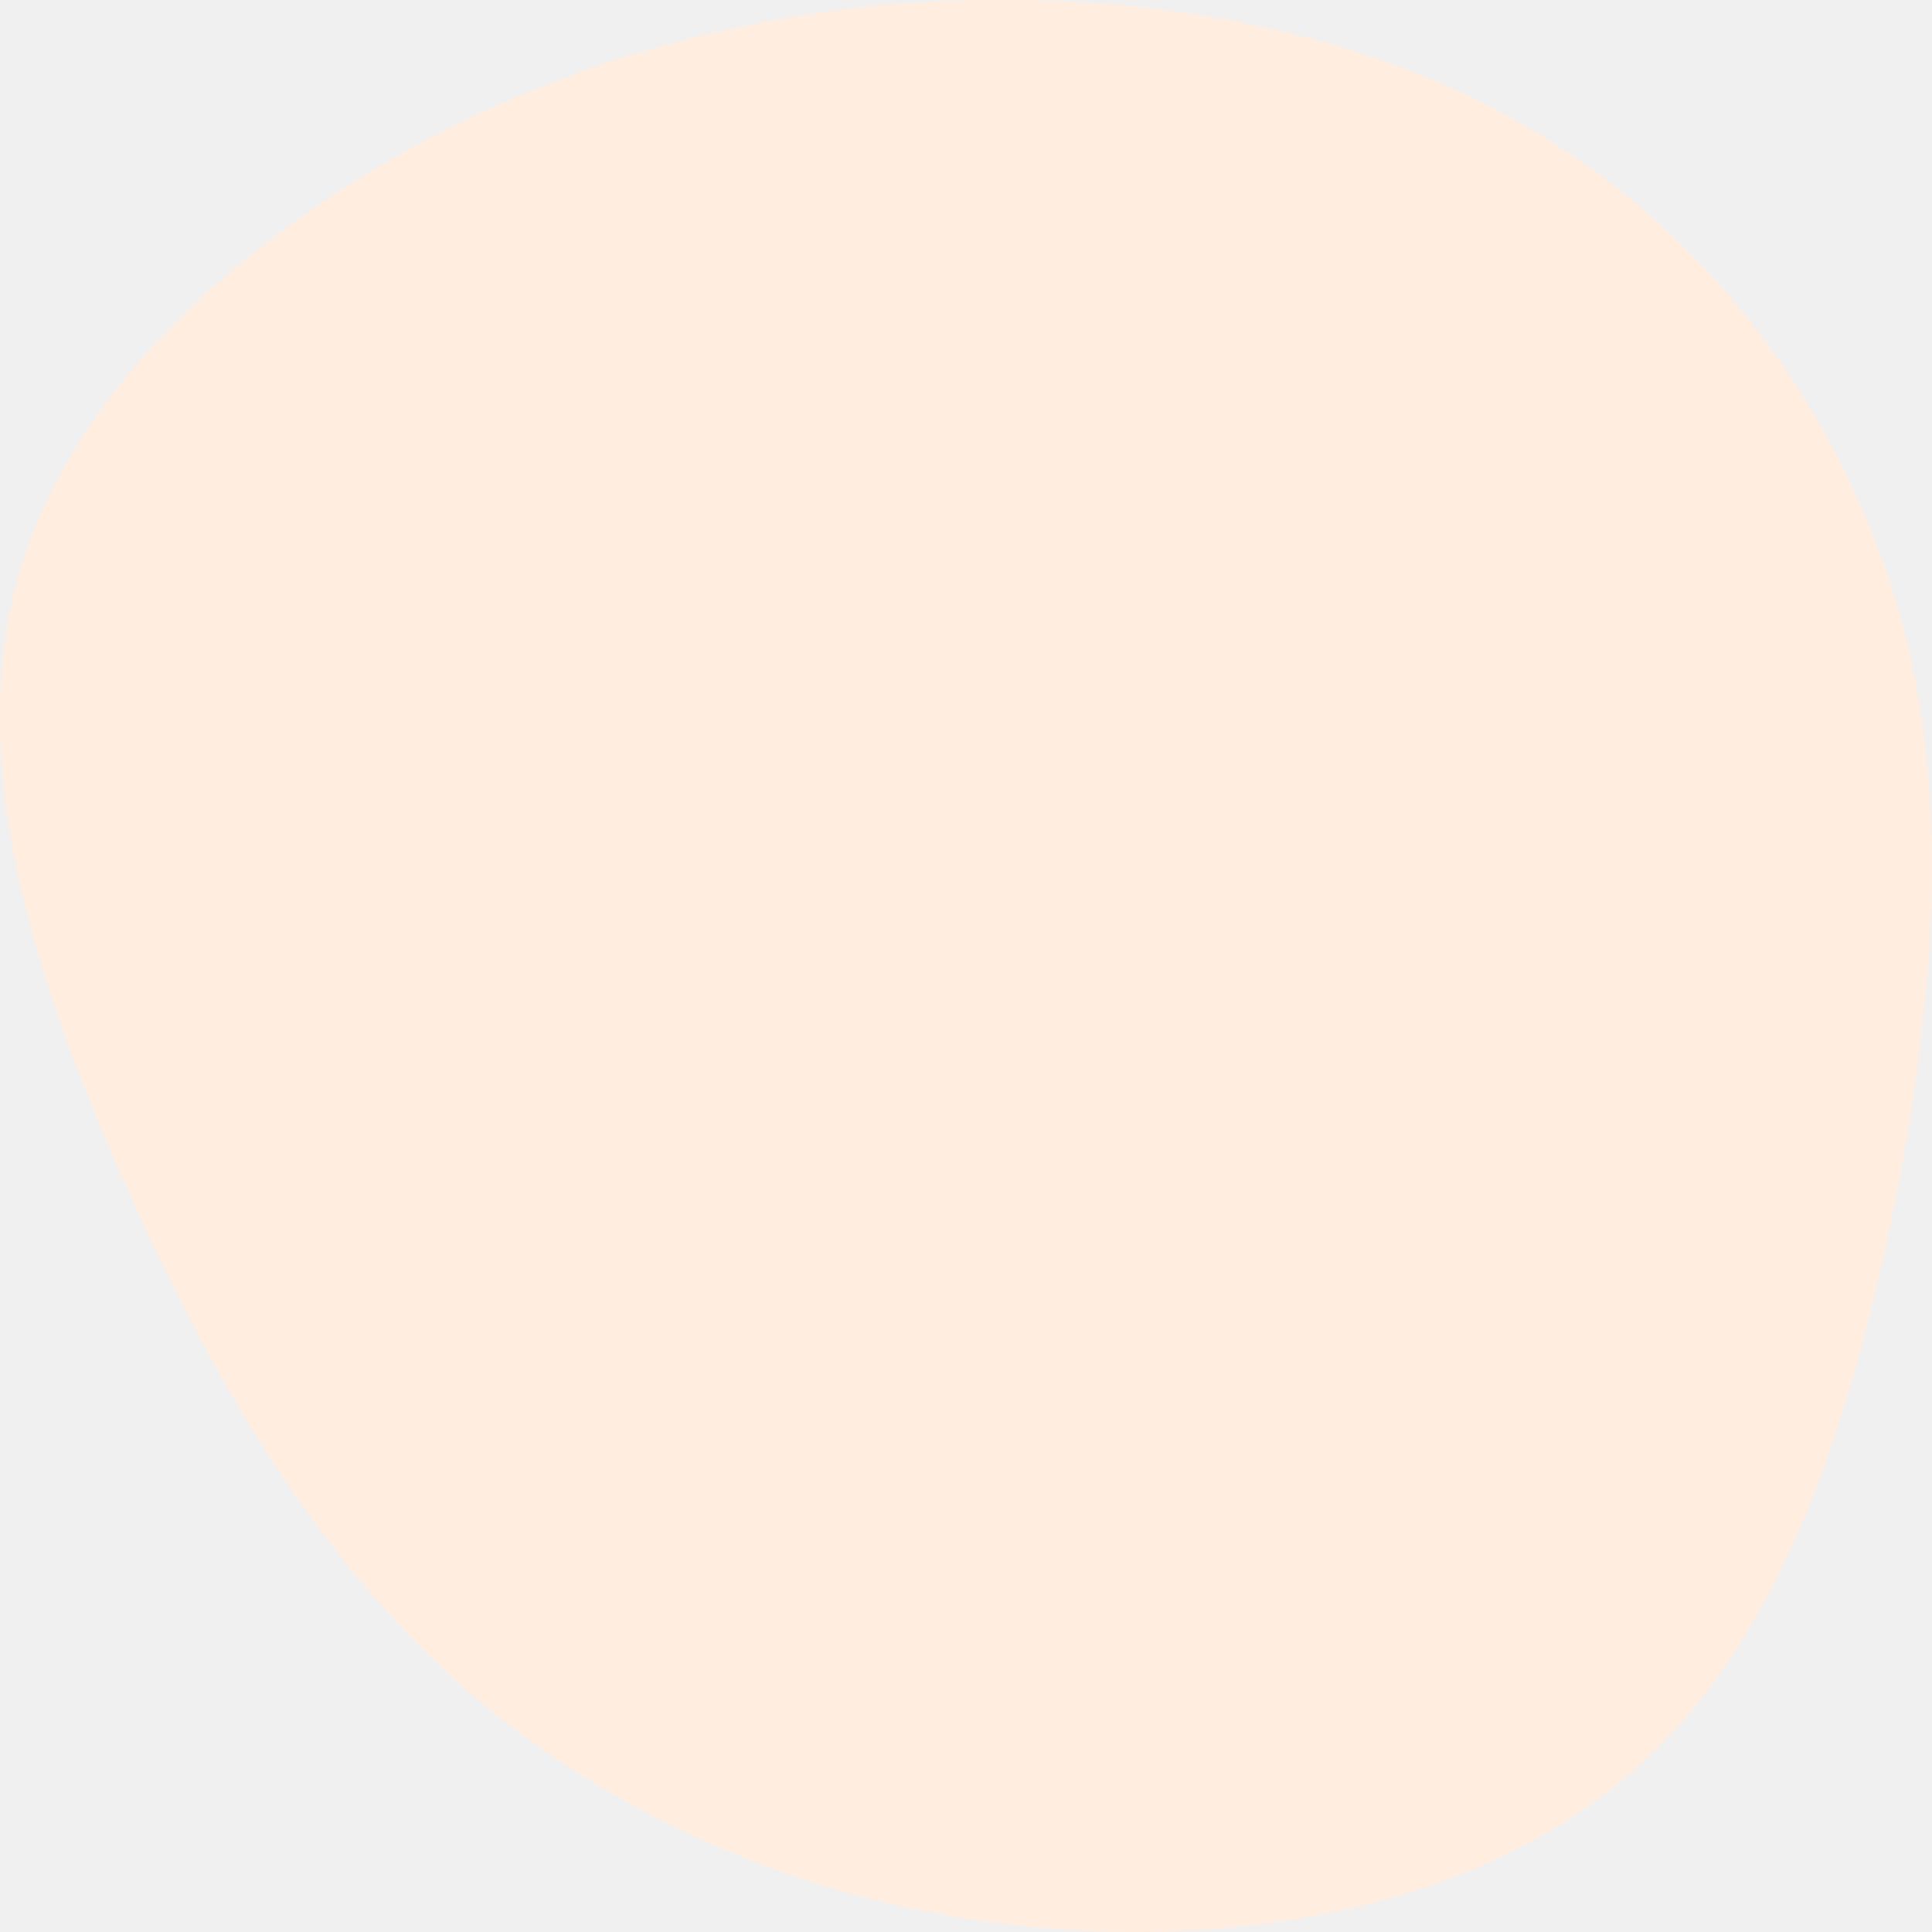
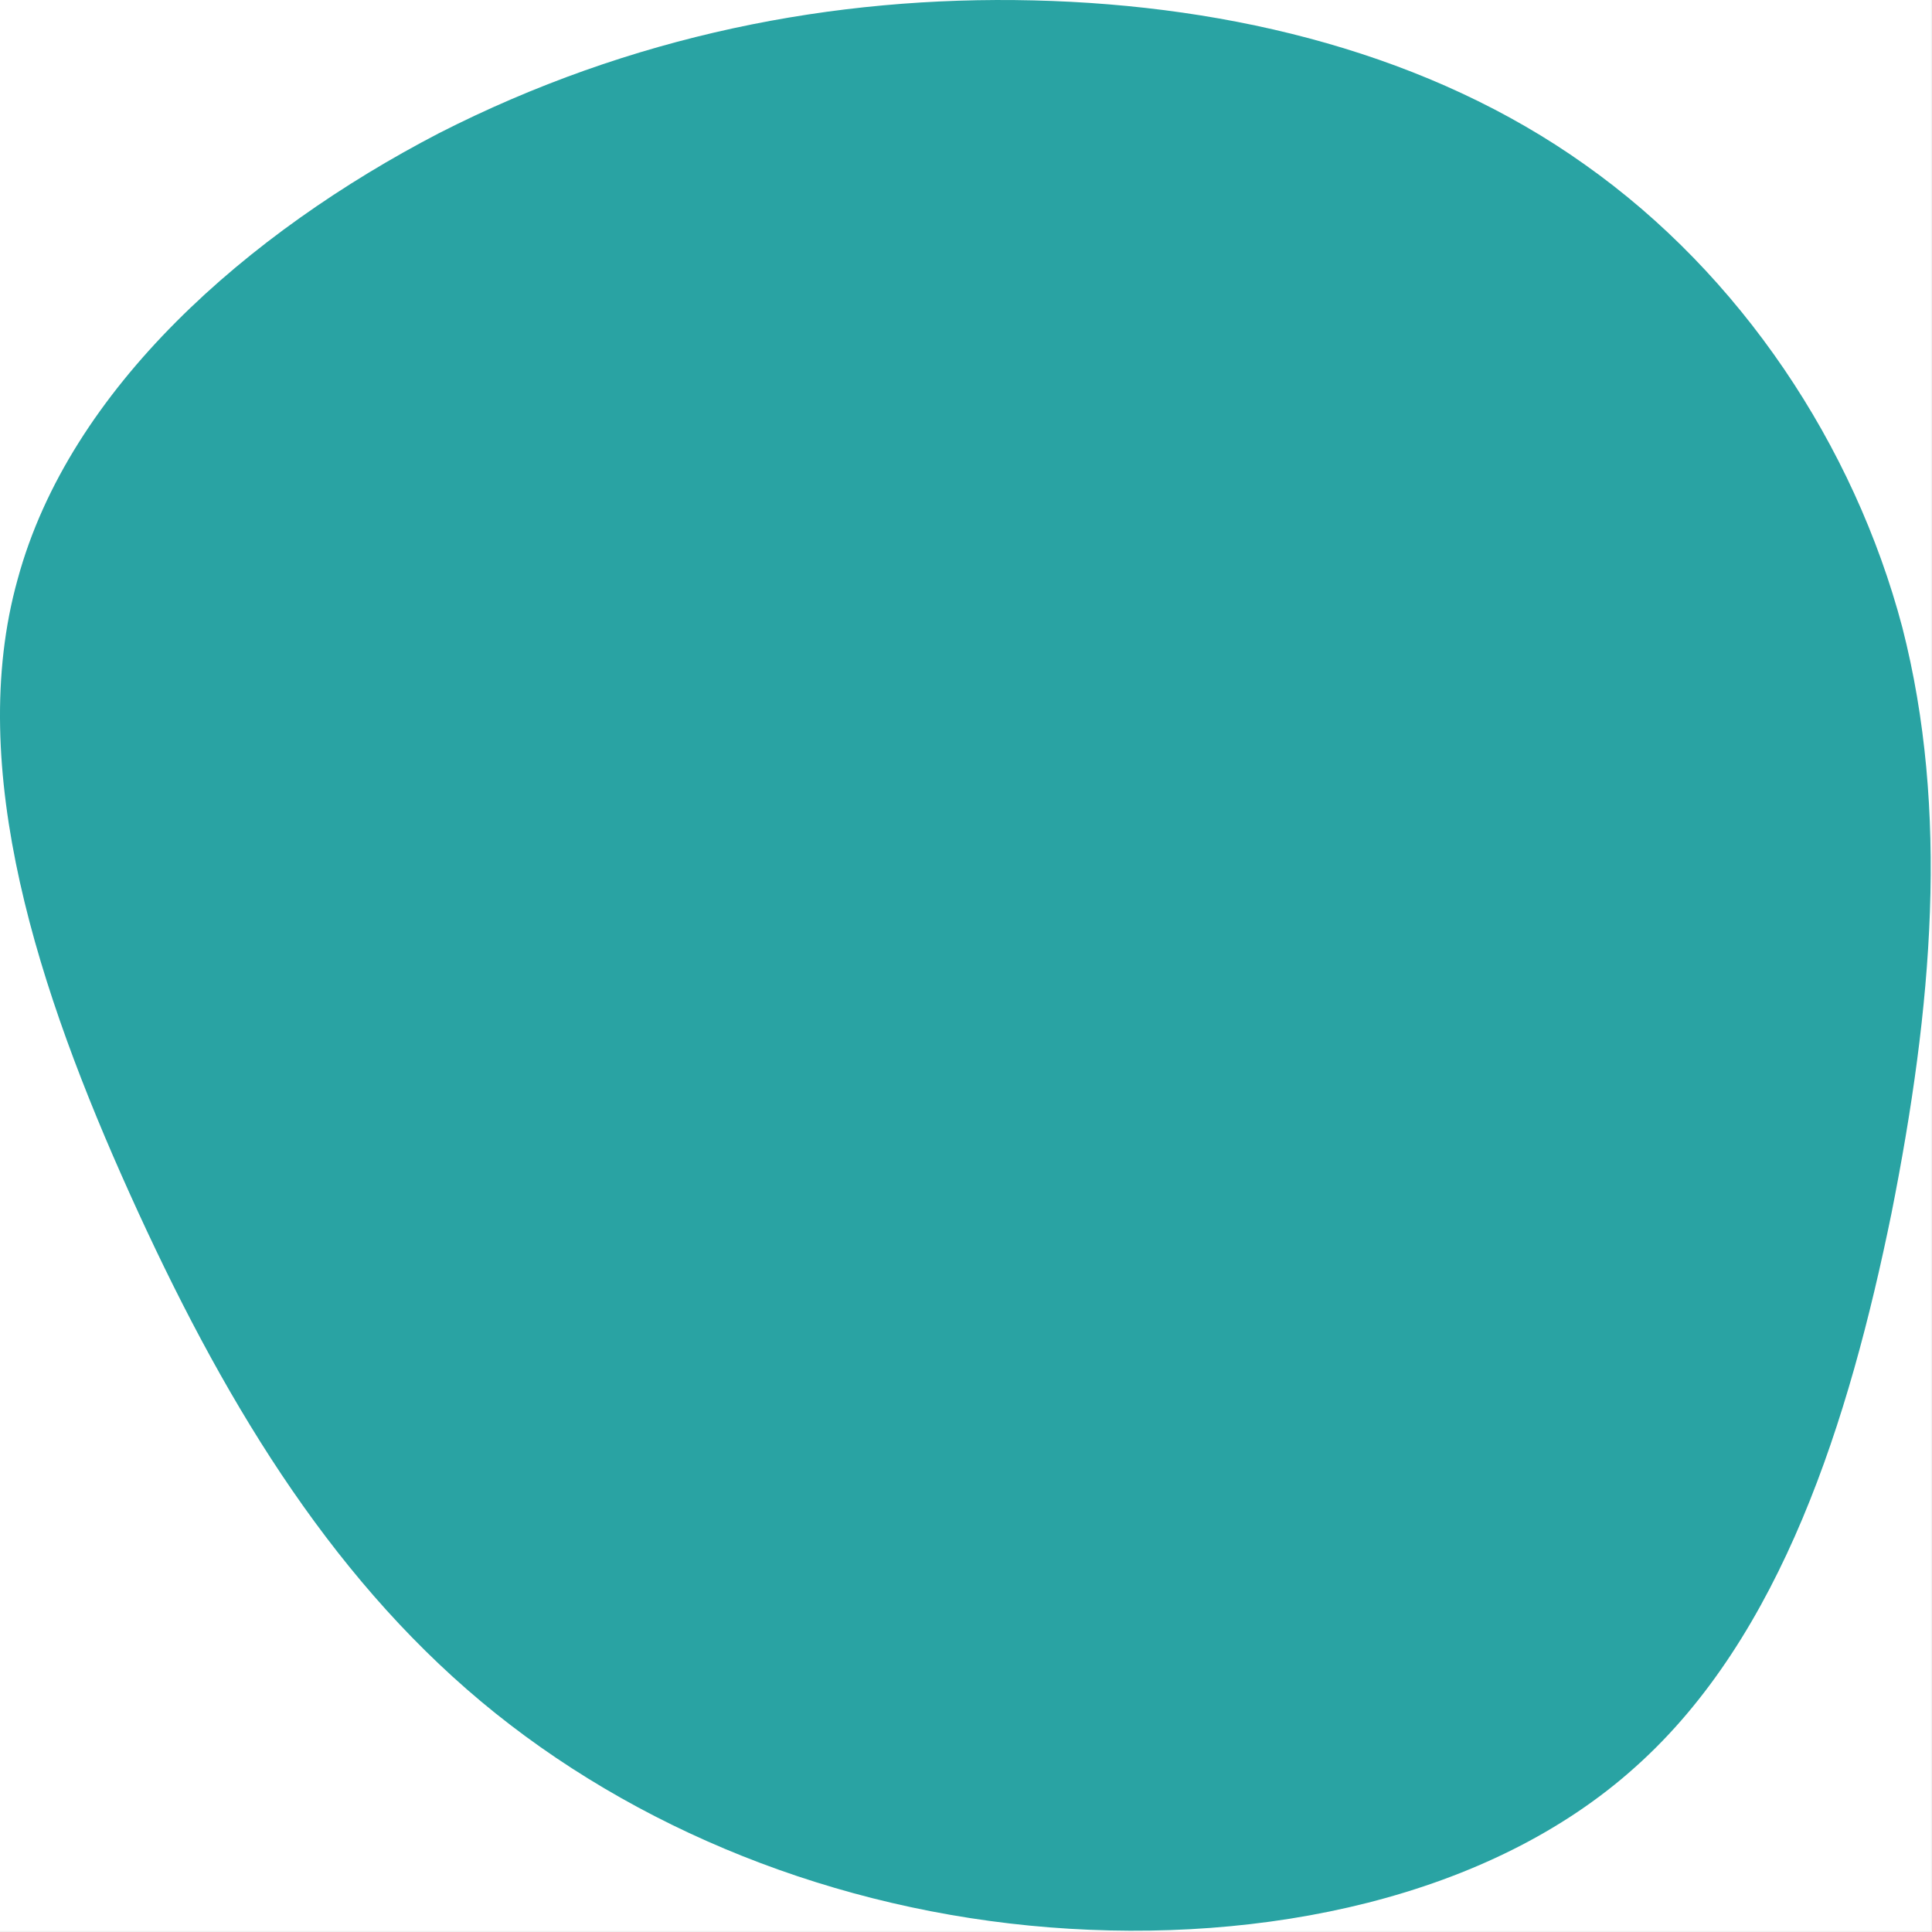
- <svg xmlns="http://www.w3.org/2000/svg" width="505" height="505" viewBox="0 0 505 505" fill="none">
-   <path d="M414.573 43.078C455.283 71.834 484.948 116.39 497.571 164.106C509.879 212.137 505.461 263.329 494.731 317.365C483.686 371.401 466.013 427.965 427.827 462.093C389.642 496.537 330.312 508.545 274.454 504.121C218.595 499.697 165.893 478.525 125.814 445.029C85.419 411.217 57.648 364.765 33.979 312.309C10.31 259.853 -9.256 201.077 4.629 151.466C18.2 101.538 64.906 60.774 114.768 34.862C164.946 9.266 217.964 -1.162 270.351 0.102C322.738 1.366 374.178 14.322 414.573 43.078Z" fill="#FFEDDF" />
+ <svg xmlns="http://www.w3.org/2000/svg" width="505" zoomAndPan="magnify" viewBox="0 0 378.75 378.75" height="505" preserveAspectRatio="xMidYMid meet" version="1.0">
+   <defs>
+     <clipPath id="e361817b50">
+       <path d="M 0 0 L 378.5 0 L 378.5 378.5 L 0 378.5 Z M 0 0 " clip-rule="nonzero" />
+     </clipPath>
+   </defs>
+   <g clip-path="url(#e361817b50)">
+     <path fill="#ffffff" d="M 0 0 L 378.5 0 L 378.5 378.5 L 0 378.5 Z M 0 0 " fill-opacity="1" fill-rule="nonzero" />
+     <path fill="#ffffff" d="M 0 0 L 378.5 0 L 378.5 378.5 L 0 378.5 Z M 0 0 " fill-opacity="1" fill-rule="nonzero" />
+     <path fill="#29a3a3" d="M 310.727 32.289 C 341.238 53.84 363.473 87.234 372.934 123 C 382.156 158.996 378.844 197.367 370.805 237.867 C 362.523 278.367 349.277 320.762 320.66 346.34 C 292.039 372.156 247.57 381.156 205.703 377.84 C 163.84 374.527 124.336 358.656 94.297 333.551 C 64.023 308.211 43.207 273.395 25.469 234.078 C 7.727 194.762 -6.938 150.707 3.469 113.523 C 13.641 76.102 48.648 45.551 86.02 26.129 C 123.629 6.945 163.363 -0.871 202.629 0.078 C 241.895 1.023 280.449 10.734 310.727 32.289 Z M 310.727 32.289 " fill-opacity="1" fill-rule="nonzero" />
+   </g>
</svg>
